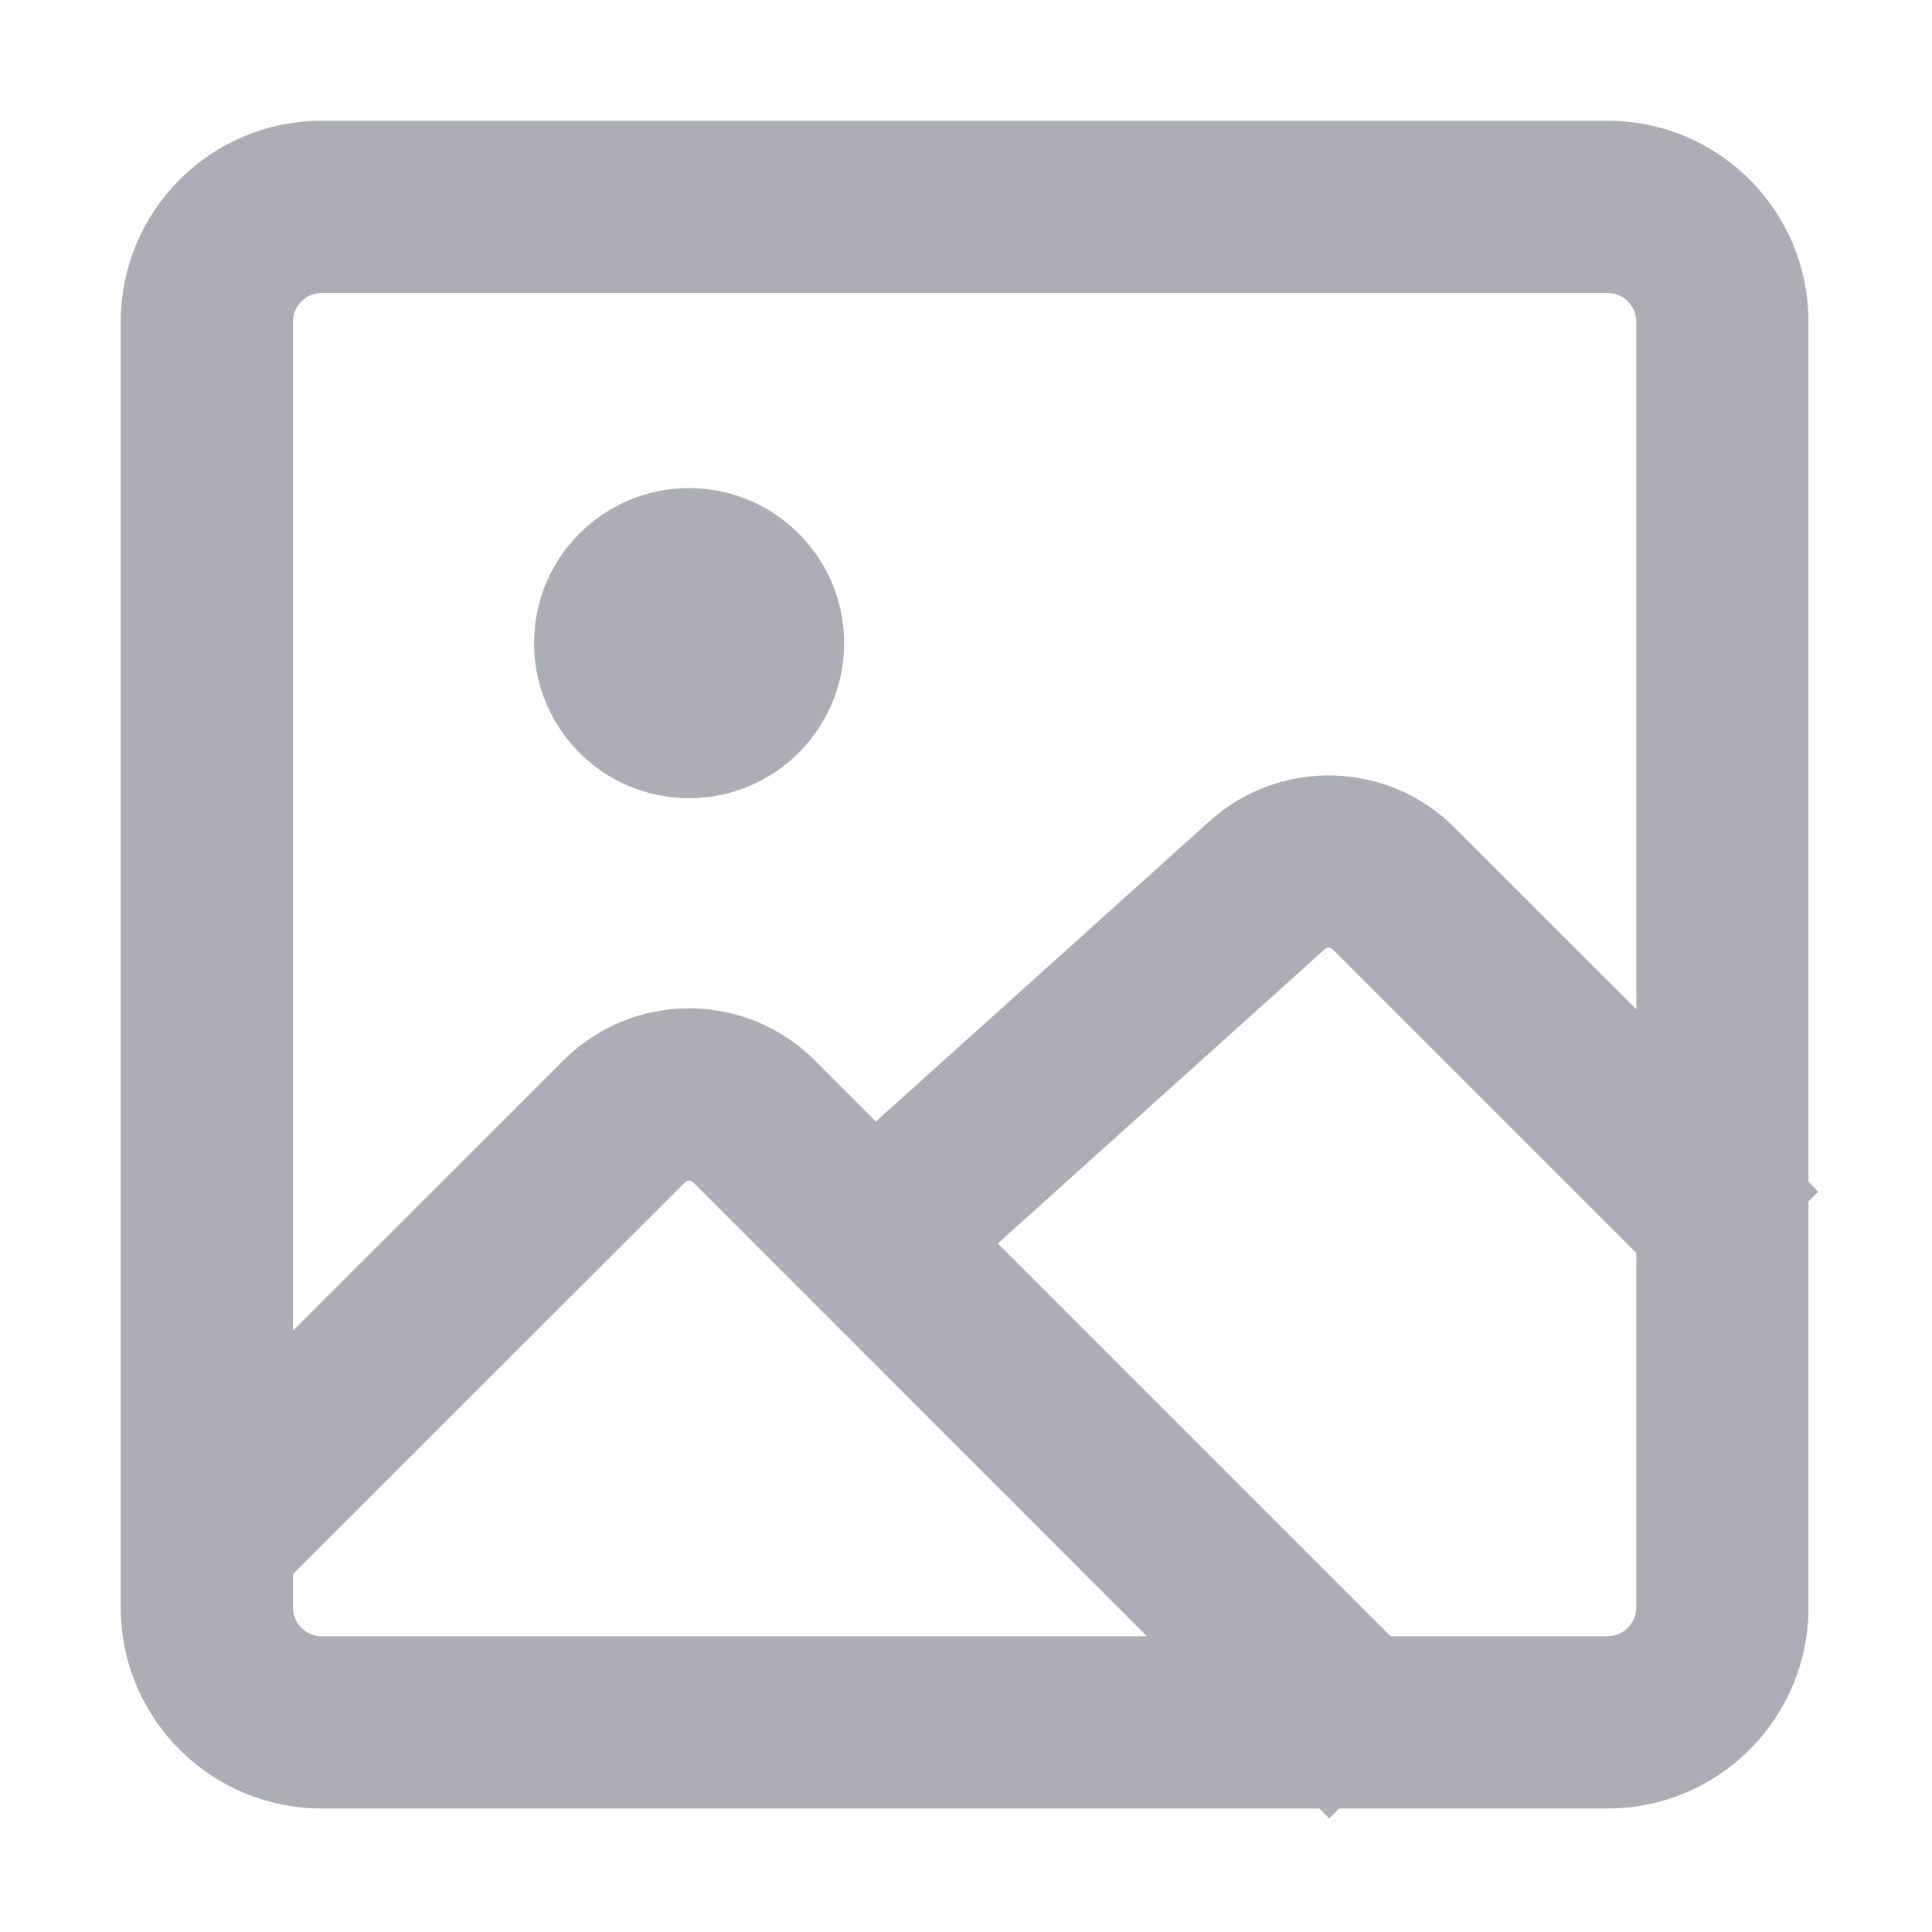
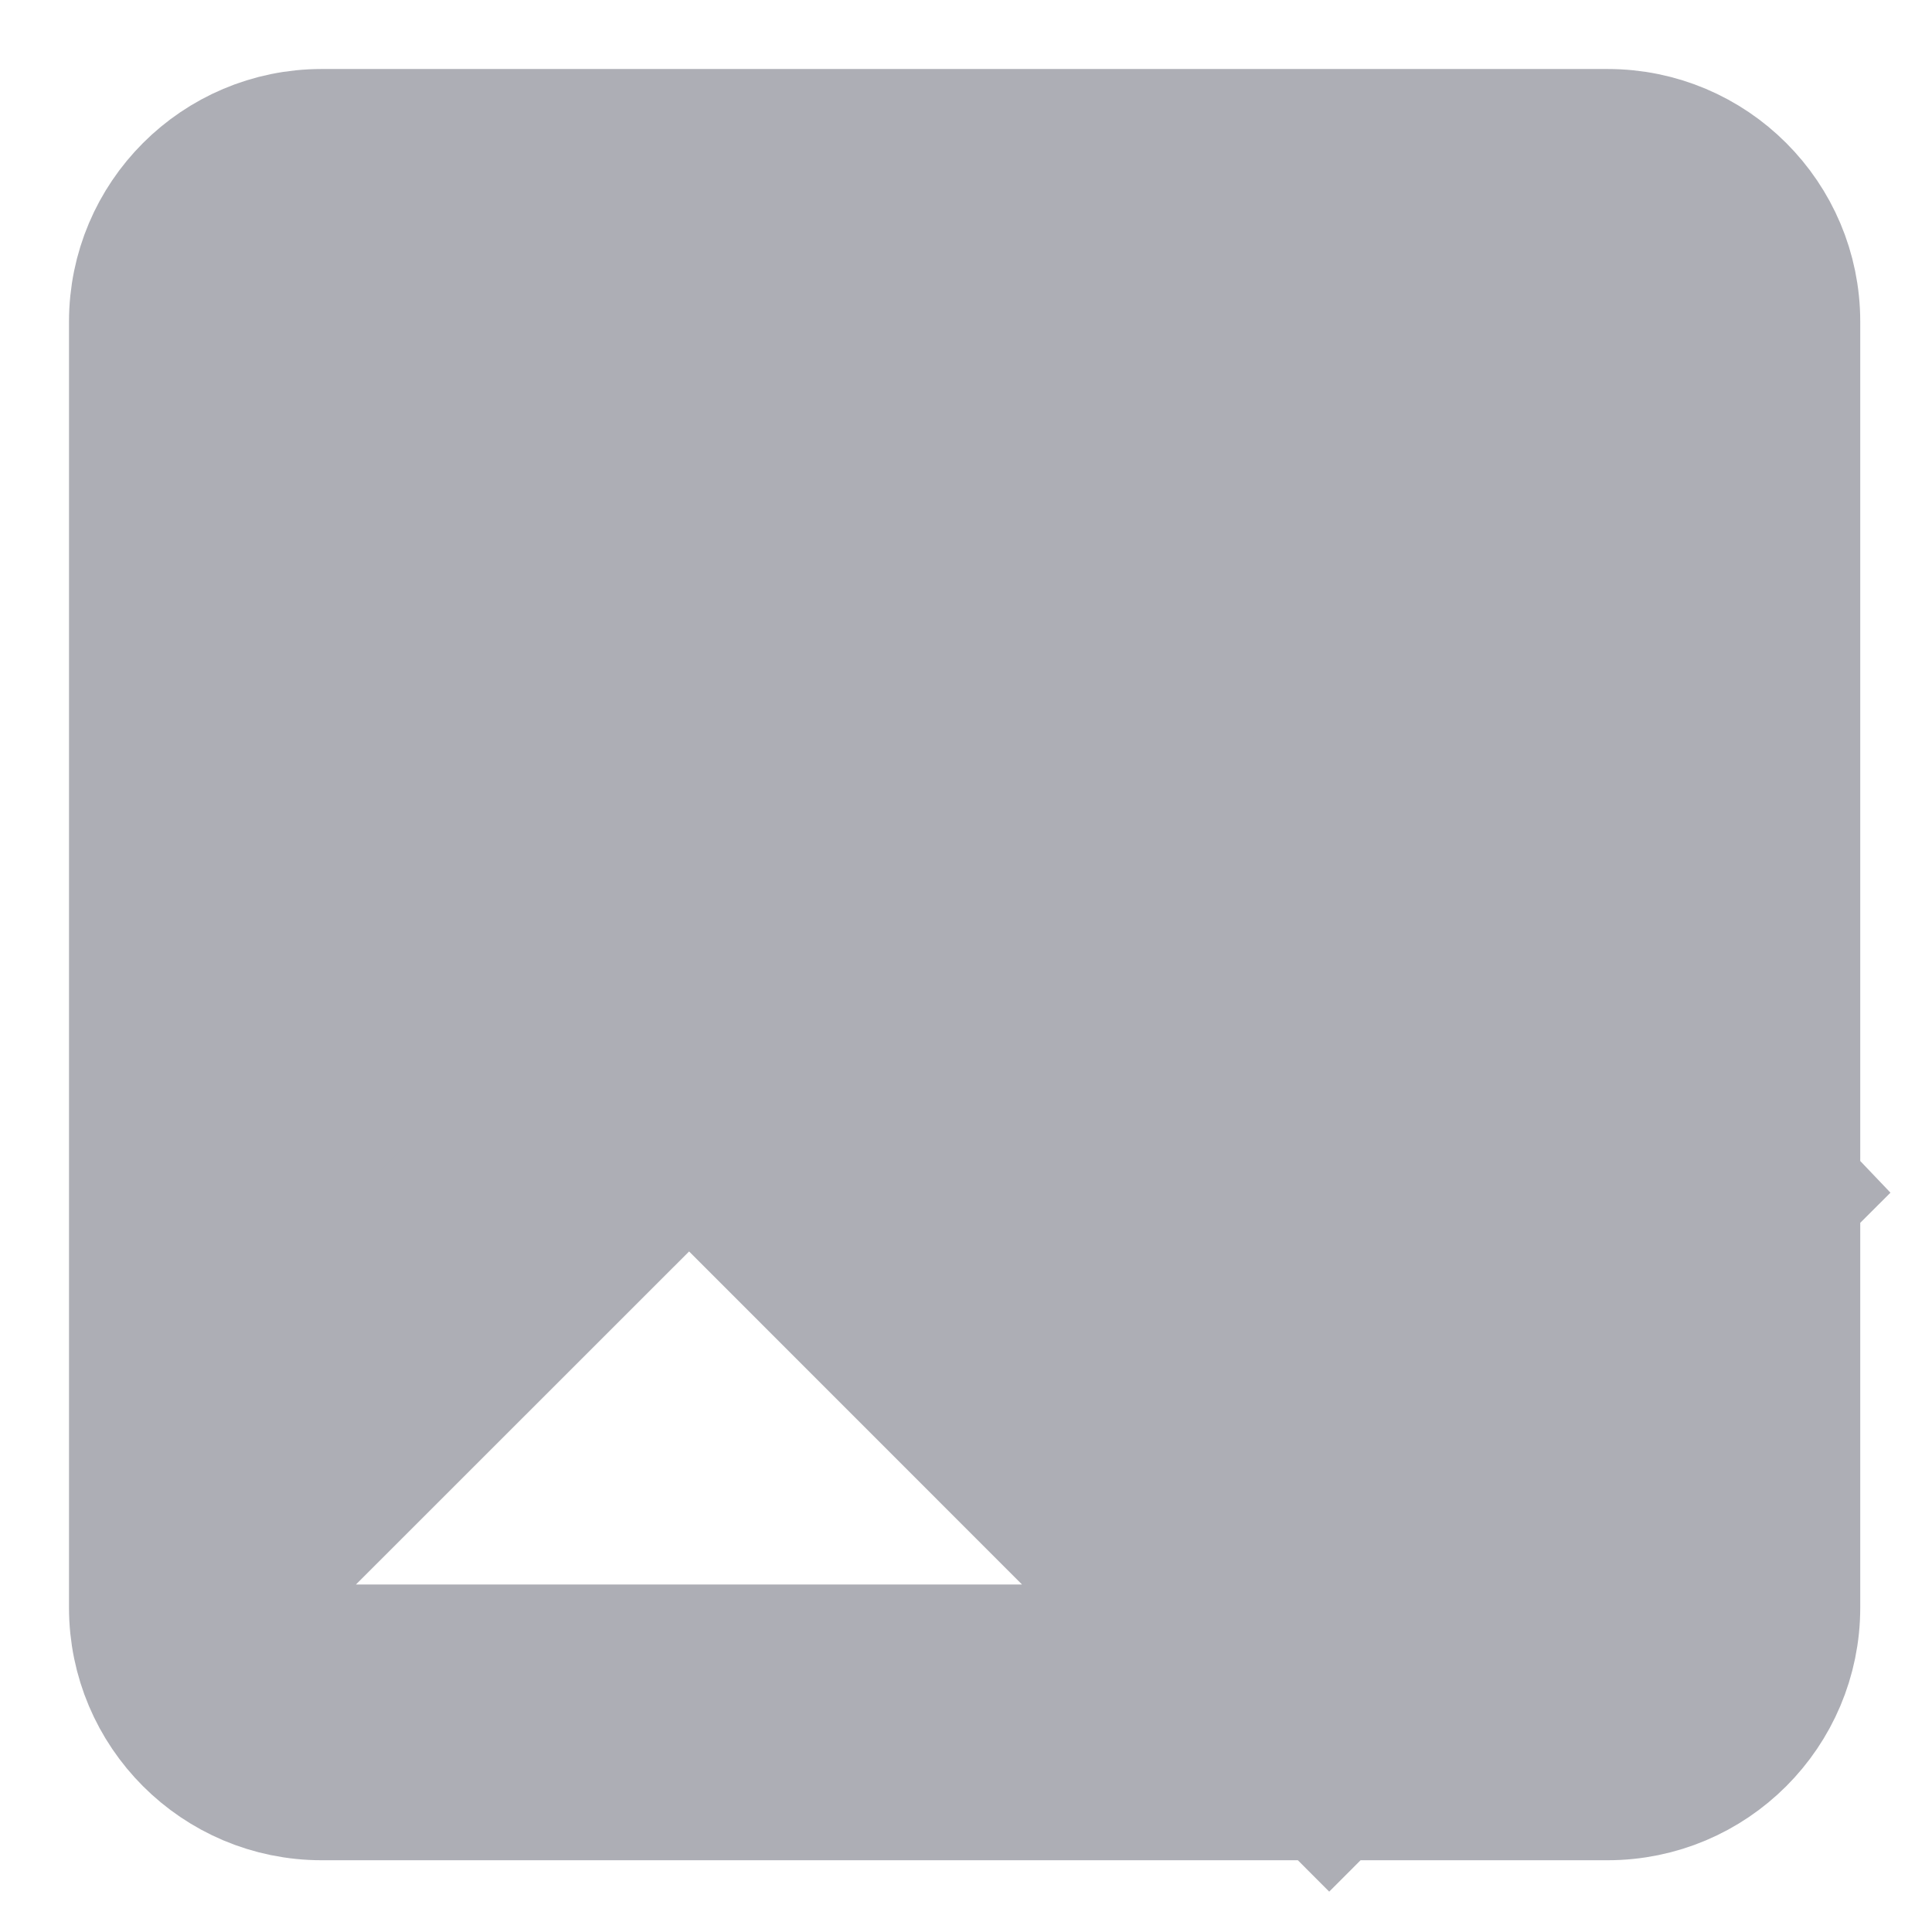
<svg xmlns="http://www.w3.org/2000/svg" width="14" height="14" viewBox="0 0 14 14" fill="none">
  <path d="M4.993 5.659C5.545 5.659 5.992 5.212 5.992 4.66C5.992 4.109 5.545 3.662 4.993 3.662C4.442 3.662 3.995 4.109 3.995 4.66C3.995 5.212 4.442 5.659 4.993 5.659Z" fill="#ADAEB5" />
-   <path fill-rule="evenodd" clip-rule="evenodd" d="M12.98 2.331V8.613L13 8.634L12.98 8.654V11.649C12.98 12.384 12.384 12.98 11.649 12.98H9.652L9.632 13L9.612 12.98H2.331C1.596 12.98 1 12.384 1 11.649V2.331C1 1.596 1.596 1 2.331 1H11.649C12.384 1 12.98 1.596 12.98 2.331ZM2.331 1.998H11.649C11.832 1.998 11.982 2.147 11.982 2.331V7.615L10.451 6.085C10.014 5.647 9.309 5.629 8.849 6.043L6.342 8.299L5.817 7.773C5.362 7.318 4.625 7.318 4.17 7.773L1.998 9.944V2.331C1.998 2.147 2.147 1.998 2.331 1.998ZM9.746 6.791L11.982 9.027V11.649C11.982 11.832 11.832 11.982 11.649 11.982H10.025L7.049 9.006L9.517 6.785C9.582 6.726 9.683 6.728 9.746 6.791ZM1.998 11.316V11.649C1.998 11.832 2.147 11.982 2.331 11.982H8.613L5.111 8.479C5.046 8.414 4.941 8.414 4.876 8.479L2.018 11.336L1.998 11.316Z" fill="#ADAEB5" />
-   <path d="M4.993 5.659C5.545 5.659 5.992 5.212 5.992 4.66C5.992 4.109 5.545 3.662 4.993 3.662C4.442 3.662 3.995 4.109 3.995 4.66C3.995 5.212 4.442 5.659 4.993 5.659Z" stroke="#ADAEB5" stroke-width="0.25" />
-   <path fill-rule="evenodd" clip-rule="evenodd" d="M12.98 2.331V8.613L13 8.634L12.98 8.654V11.649C12.98 12.384 12.384 12.98 11.649 12.98H9.652L9.632 13L9.612 12.98H2.331C1.596 12.98 1 12.384 1 11.649V2.331C1 1.596 1.596 1 2.331 1H11.649C12.384 1 12.98 1.596 12.98 2.331ZM2.331 1.998H11.649C11.832 1.998 11.982 2.147 11.982 2.331V7.615L10.451 6.085C10.014 5.647 9.309 5.629 8.849 6.043L6.342 8.299L5.817 7.773C5.362 7.318 4.625 7.318 4.17 7.773L1.998 9.944V2.331C1.998 2.147 2.147 1.998 2.331 1.998ZM9.746 6.791L11.982 9.027V11.649C11.982 11.832 11.832 11.982 11.649 11.982H10.025L7.049 9.006L9.517 6.785C9.582 6.726 9.683 6.728 9.746 6.791ZM1.998 11.316V11.649C1.998 11.832 2.147 11.982 2.331 11.982H8.613L5.111 8.479C5.046 8.414 4.941 8.414 4.876 8.479L2.018 11.336L1.998 11.316Z" stroke="#ADAEB5" stroke-width="0.25" />
+   <path fillRule="evenodd" clipRule="evenodd" d="M12.98 2.331V8.613L13 8.634L12.98 8.654V11.649C12.98 12.384 12.384 12.98 11.649 12.98H9.652L9.632 13L9.612 12.98H2.331C1.596 12.98 1 12.384 1 11.649V2.331C1 1.596 1.596 1 2.331 1H11.649C12.384 1 12.98 1.596 12.98 2.331ZM2.331 1.998H11.649C11.832 1.998 11.982 2.147 11.982 2.331V7.615L10.451 6.085C10.014 5.647 9.309 5.629 8.849 6.043L6.342 8.299L5.817 7.773C5.362 7.318 4.625 7.318 4.17 7.773L1.998 9.944V2.331C1.998 2.147 2.147 1.998 2.331 1.998ZM9.746 6.791L11.982 9.027V11.649C11.982 11.832 11.832 11.982 11.649 11.982H10.025L7.049 9.006L9.517 6.785C9.582 6.726 9.683 6.728 9.746 6.791ZM1.998 11.316V11.649C1.998 11.832 2.147 11.982 2.331 11.982H8.613L5.111 8.479C5.046 8.414 4.941 8.414 4.876 8.479L2.018 11.336L1.998 11.316Z" fill="#ADAEB5" />
+   <path d="M4.993 5.659C5.545 5.659 5.992 5.212 5.992 4.66C5.992 4.109 5.545 3.662 4.993 3.662C4.442 3.662 3.995 4.109 3.995 4.66C3.995 5.212 4.442 5.659 4.993 5.659Z" stroke="#ADAEB5" strokeWidth="0.25" />
+   <path fillRule="evenodd" clipRule="evenodd" d="M12.98 2.331V8.613L13 8.634L12.98 8.654V11.649C12.98 12.384 12.384 12.98 11.649 12.98H9.652L9.632 13L9.612 12.98H2.331C1.596 12.98 1 12.384 1 11.649V2.331C1 1.596 1.596 1 2.331 1H11.649C12.384 1 12.98 1.596 12.98 2.331ZM2.331 1.998H11.649C11.832 1.998 11.982 2.147 11.982 2.331V7.615L10.451 6.085C10.014 5.647 9.309 5.629 8.849 6.043L6.342 8.299L5.817 7.773C5.362 7.318 4.625 7.318 4.17 7.773L1.998 9.944V2.331C1.998 2.147 2.147 1.998 2.331 1.998ZM9.746 6.791L11.982 9.027V11.649C11.982 11.832 11.832 11.982 11.649 11.982H10.025L7.049 9.006L9.517 6.785C9.582 6.726 9.683 6.728 9.746 6.791ZM1.998 11.316V11.649C1.998 11.832 2.147 11.982 2.331 11.982H8.613L5.111 8.479C5.046 8.414 4.941 8.414 4.876 8.479L2.018 11.336L1.998 11.316Z" stroke="#ADAEB5" strokeWidth="0.25" />
</svg>
